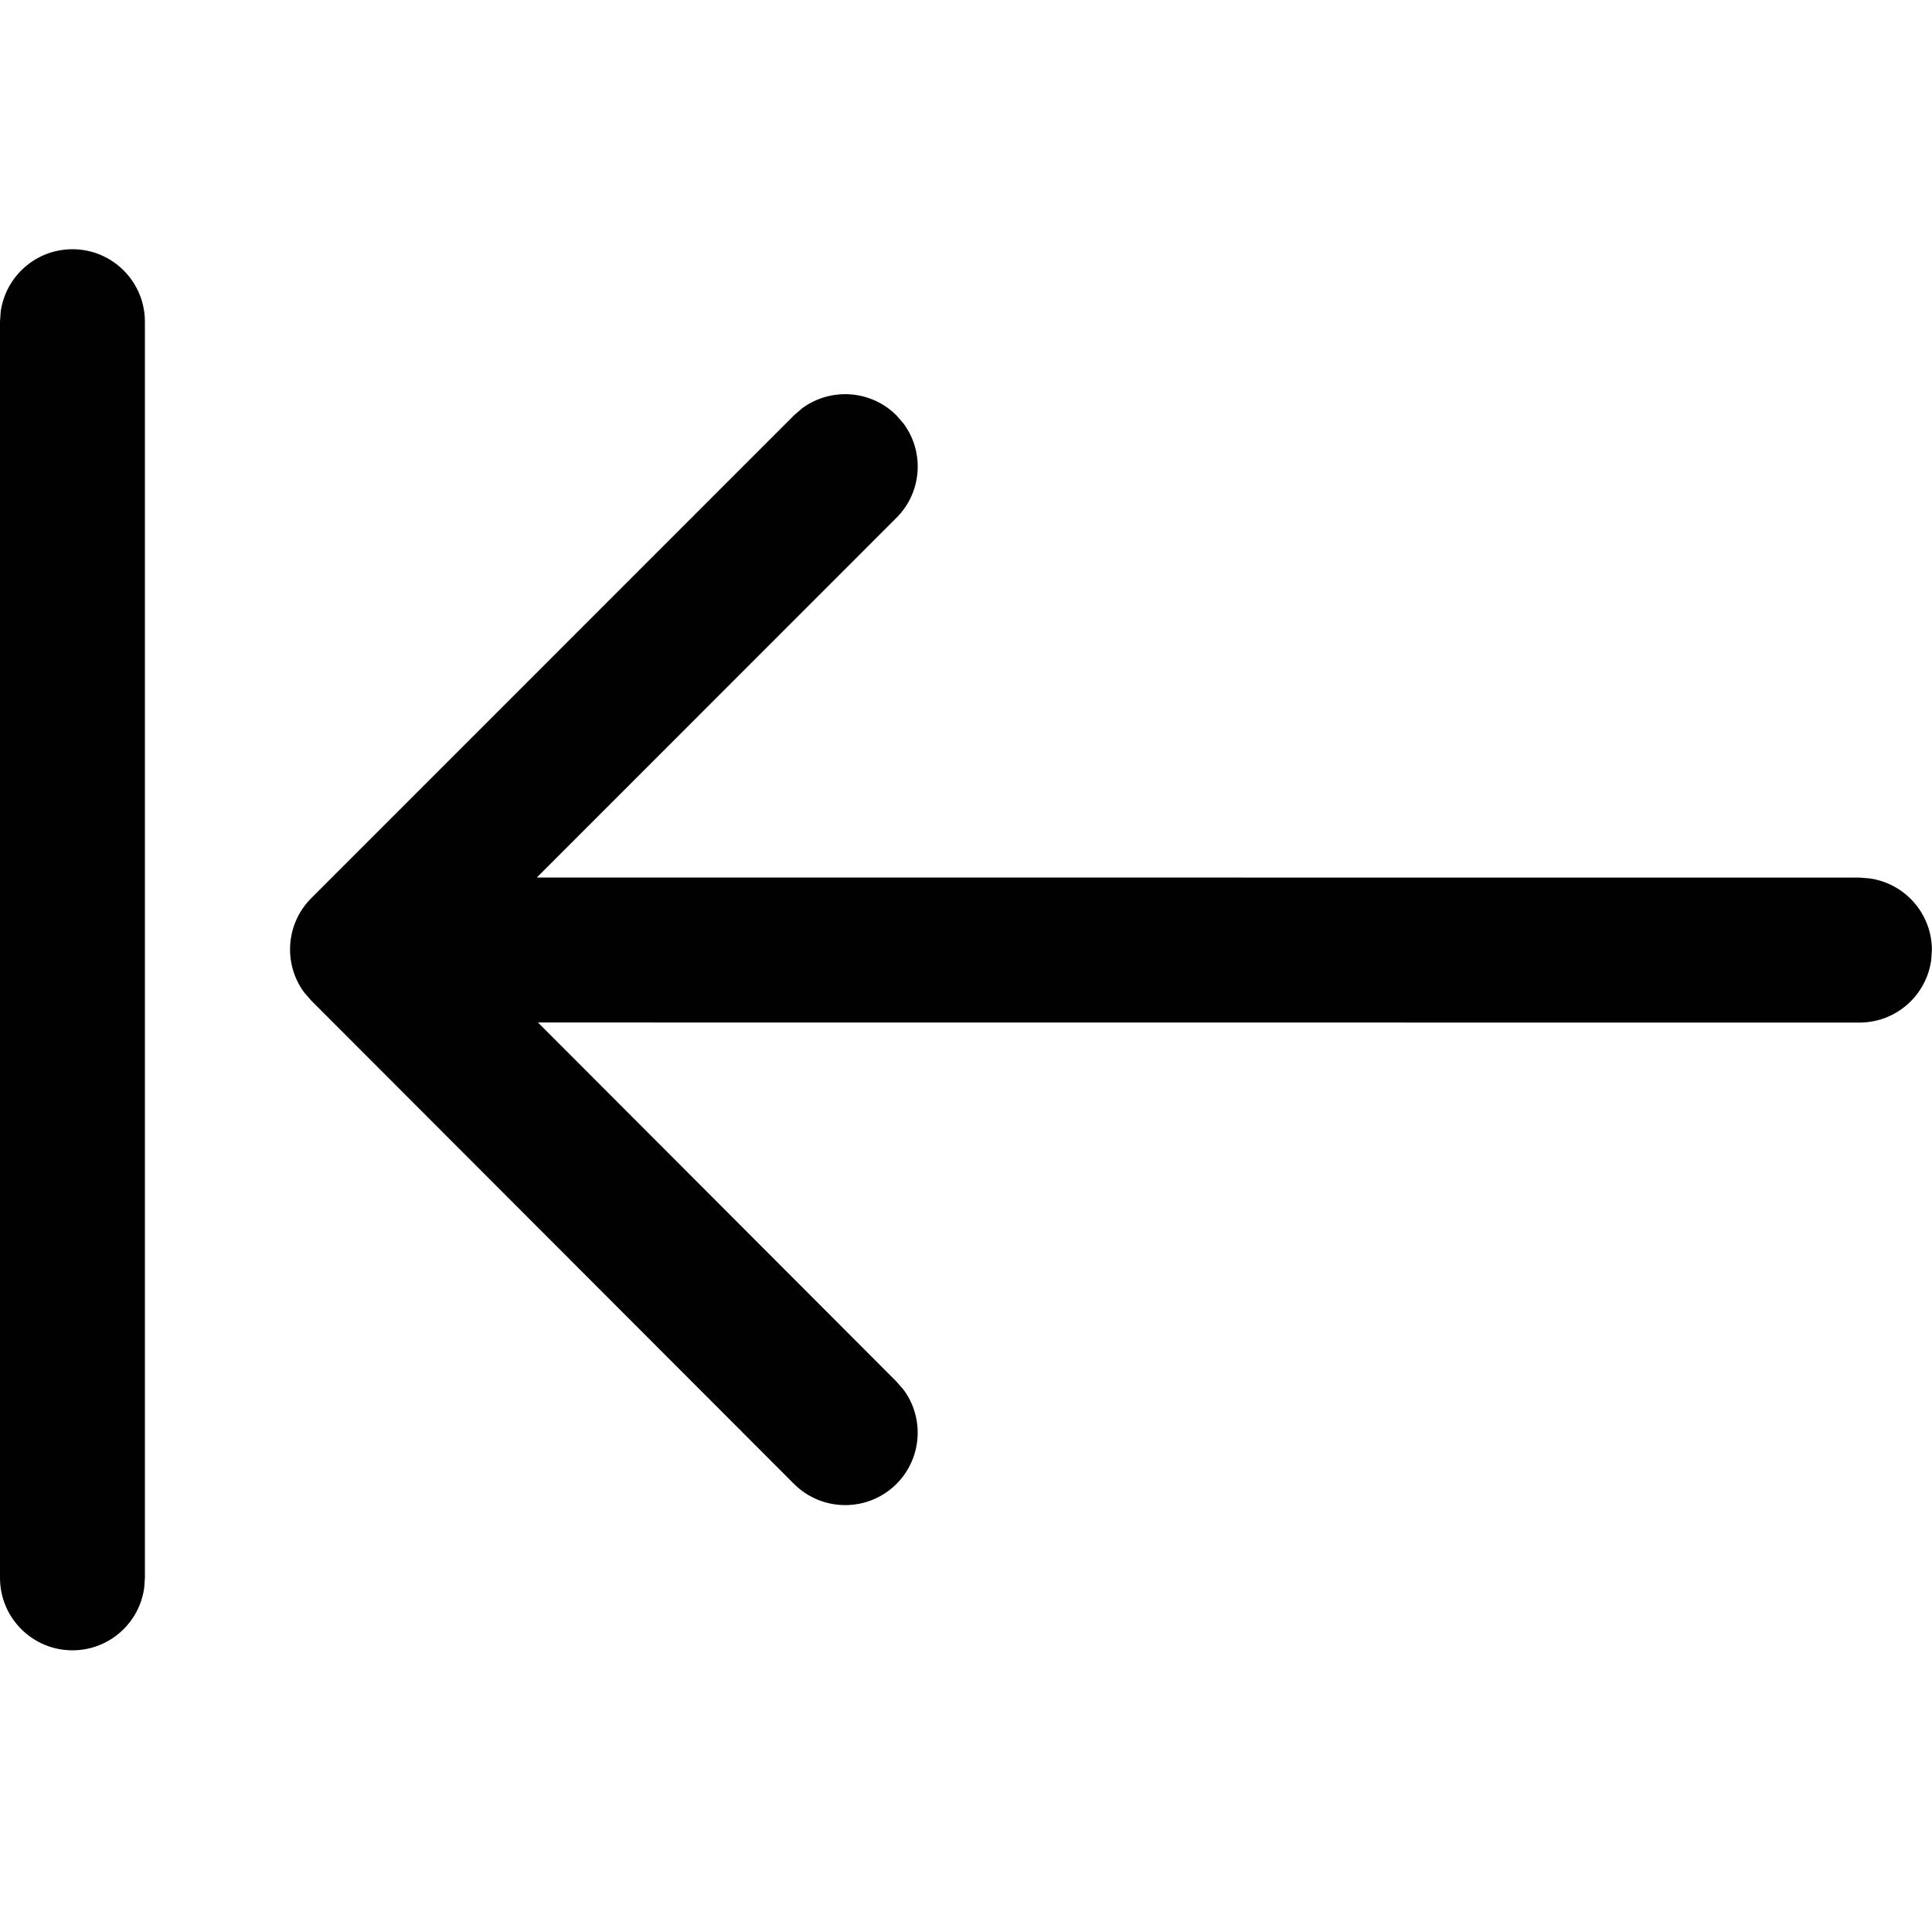
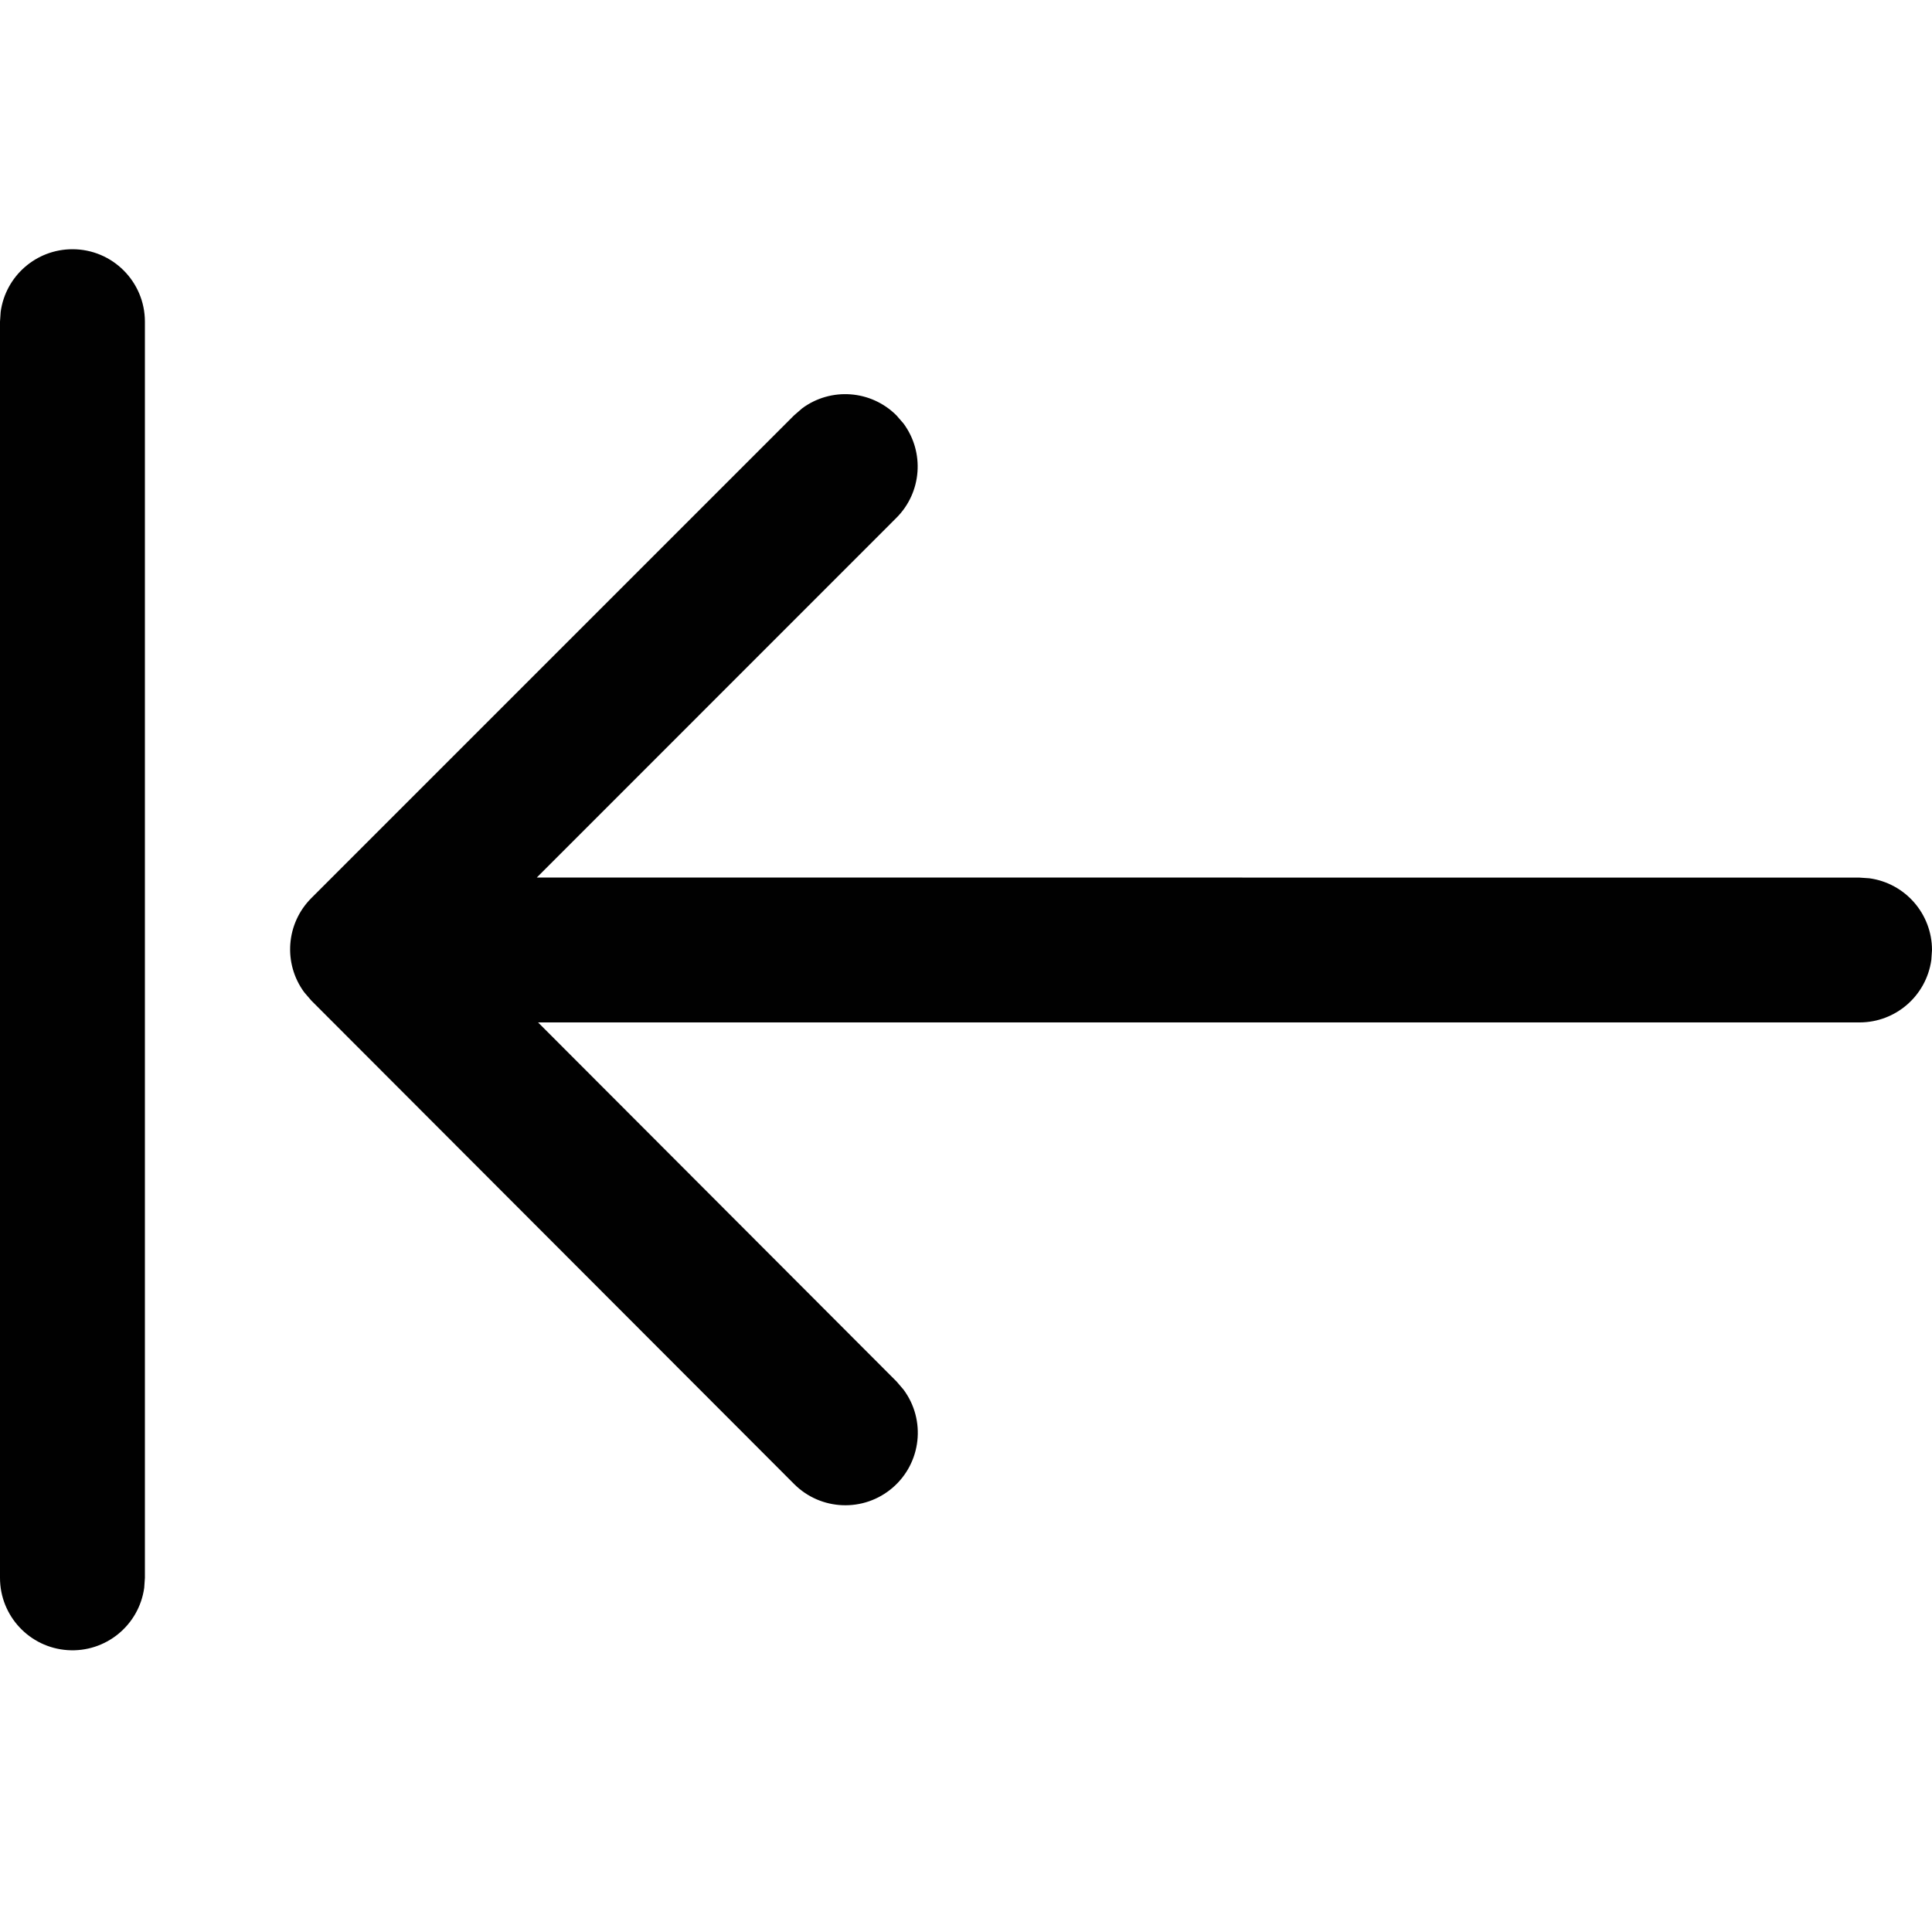
- <svg xmlns="http://www.w3.org/2000/svg" width="666.66" height="666.66" viewBox="0 0 20 20" version="1.1" id="svg66047">
-   <defs id="defs66051" />
-   <g id="g66184" transform="matrix(-1,0,0,1,19.99979,0)">
-     <g id="🔍-System-Icons" stroke="none" stroke-width="1" fill="none" fill-rule="evenodd" transform="translate(-2.000199,-1.92)">
-       <g id="ic_fluent_arrow_import_24_regular" fill="#010101" fill-rule="nonzero">
-         <path d="m 21.25,4.5 c 0.38,0 0.693,0.282 0.743,0.648 L 22,5.25 v 13.004 c 0,0.414 -0.336,0.75 -0.75,0.75 -0.38,0 -0.693,-0.282 -0.743,-0.648 L 20.5,18.254 V 5.25 c 0,-0.414 0.336,-0.75 0.75,-0.75 z m -8.603,1.804 0.073,-0.084 c 0.266,-0.266 0.683,-0.29 0.977,-0.073 l 0.084,0.073 4.997,4.998 c 0.266,0.266 0.29,0.683 0.073,0.976 l -0.073,0.084 -4.997,5.003 c -0.293,0.293 -0.768,0.293 -1.061,7.25e-4 -0.266,-0.266 -0.291,-0.683 -0.073,-0.976 l 0.073,-0.084 3.711,-3.717 -13.68,9.46e-4 c -0.38,0 -0.693,-0.282 -0.743,-0.648 l -0.007,-0.102 c 0,-0.38 0.282,-0.693 0.648,-0.743 L 2.75,11.005 16.443,11.004 12.72,7.28 C 12.453,7.014 12.429,6.597 12.647,6.304 l 0.073,-0.084 z" id="🎨-Color" />
-       </g>
-     </g>
-   </g>
+ <svg xmlns="http://www.w3.org/2000/svg" width="666.66" height="666.66" viewBox="0 0 20 20">
+   <path fill="#010101" d="M.75 2.58a.75.75 0 0 0-.743.648L0 3.33v13.004a.75.75 0 0 0 1.493.102l.007-.102V3.33a.75.75 0 0 0-.75-.75m8.603 1.804L9.28 4.3a.75.75 0 0 0-.976-.073L8.22 4.3 3.223 9.297a.75.75 0 0 0-.073.976l.073.085 4.996 5.003a.75.75 0 0 0 1.134-.976l-.072-.084-3.711-3.717h13.68a.75.75 0 0 0 .743-.647L20 9.835a.75.75 0 0 0-.648-.743l-.102-.007-13.693-.001L9.28 5.36a.75.75 0 0 0 .073-.976L9.28 4.3z" />
</svg>
